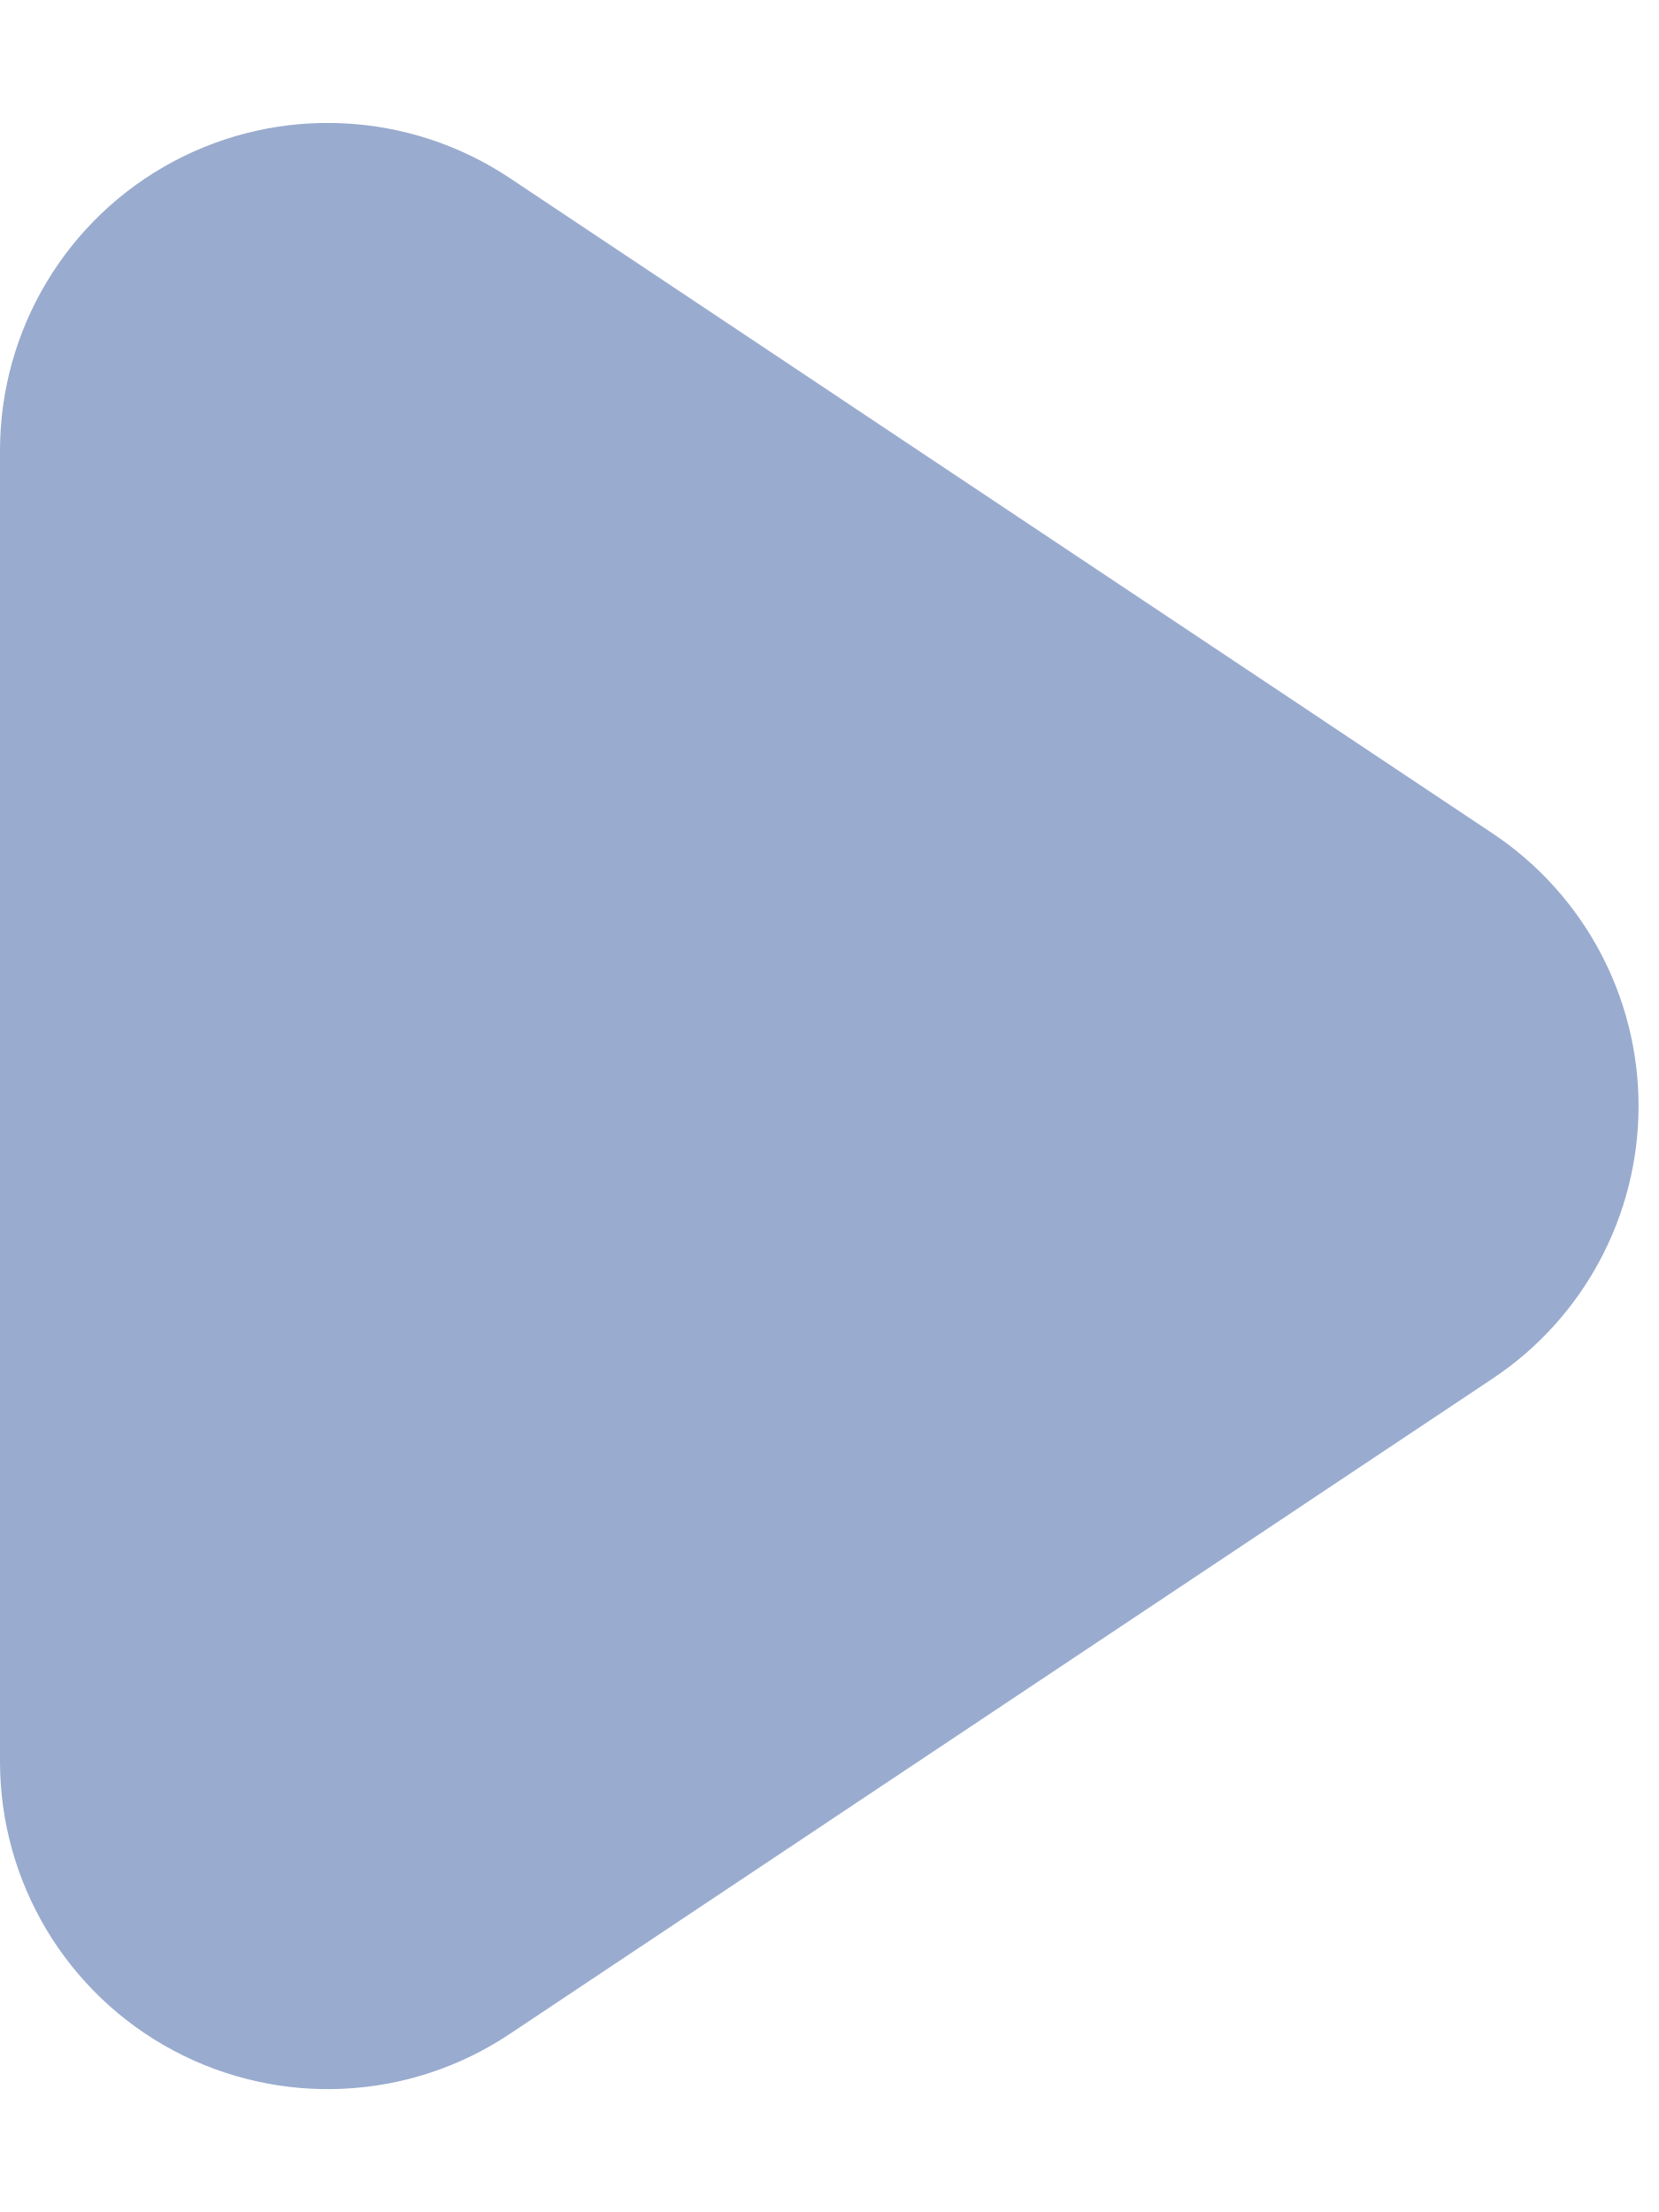
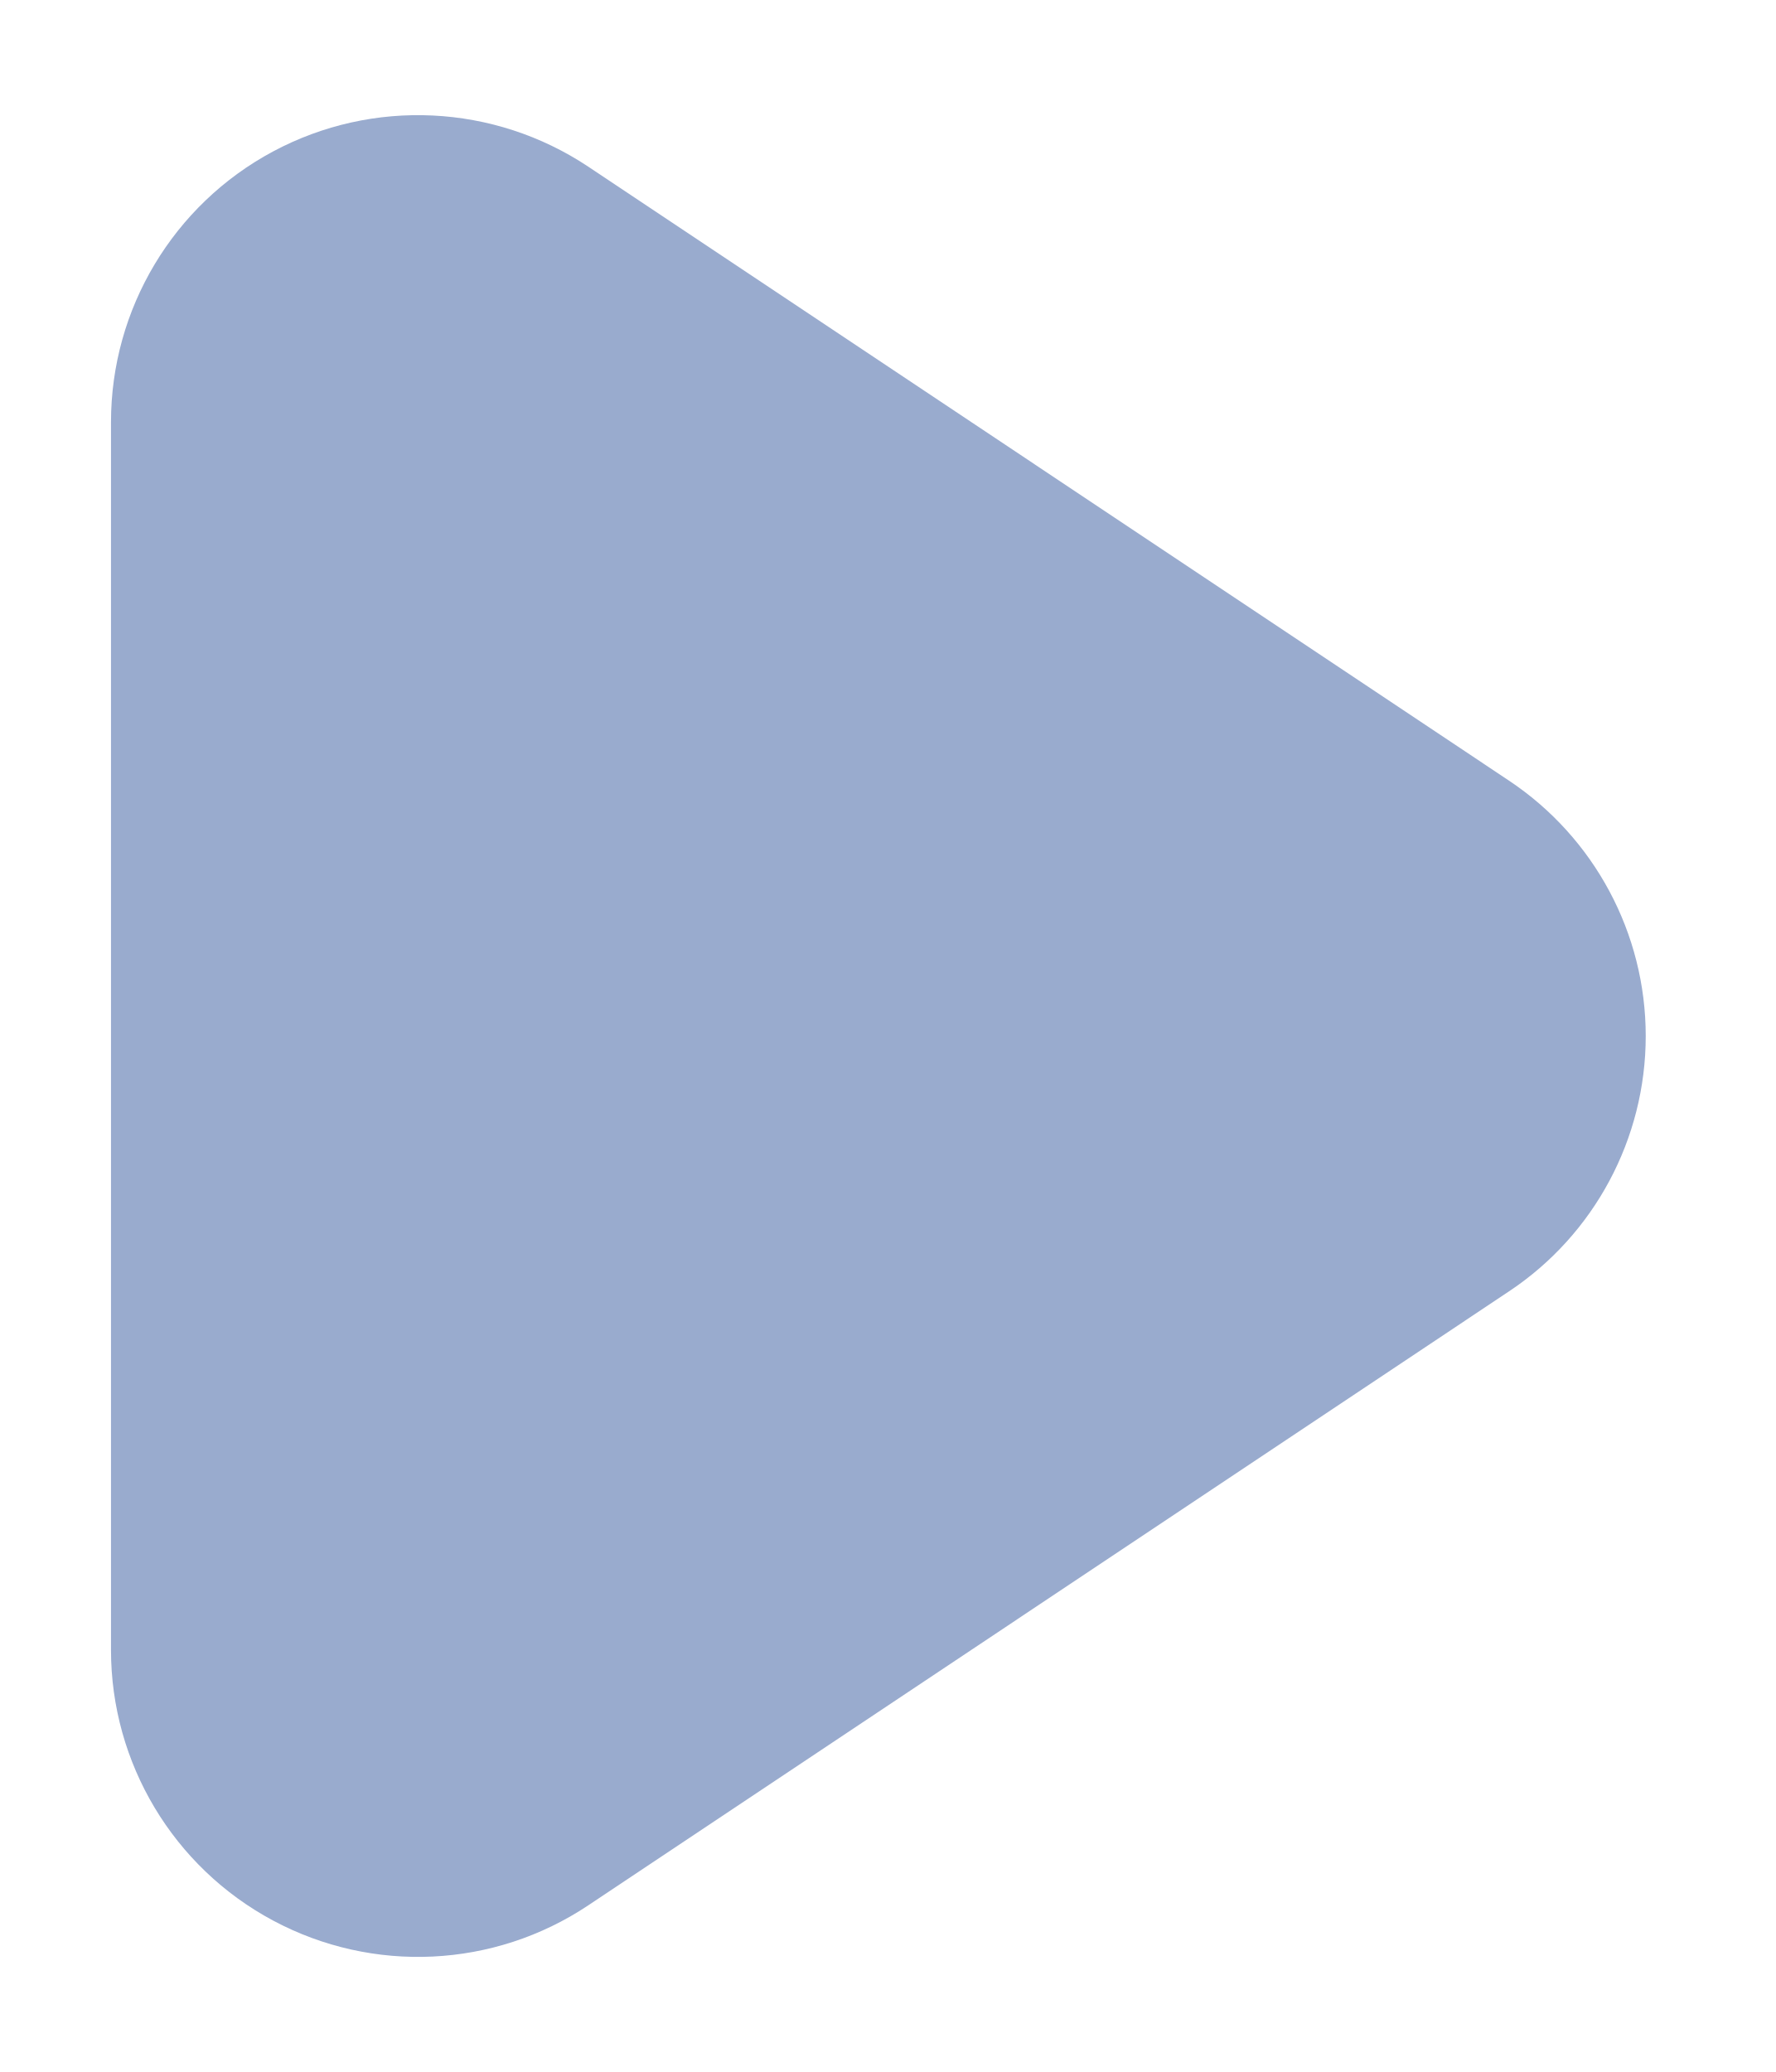
- <svg xmlns="http://www.w3.org/2000/svg" width="9" height="12" viewBox="0 0 9 12" fill="none">
+ <svg xmlns="http://www.w3.org/2000/svg" width="12" height="14" viewBox="0 0 9 12" fill="none">
  <path d="M0.939 0.877C1.517 0.568 2.218 0.602 2.764 0.965L8.097 4.521C8.592 4.851 8.889 5.406 8.889 6C8.889 6.594 8.592 7.15 8.097 7.479L2.764 11.035C2.218 11.399 1.517 11.432 0.939 11.123C0.361 10.814 0 10.211 0 9.556V2.445C0 1.789 0.361 1.186 0.939 0.877Z" fill="#99ABCE" />
</svg>
